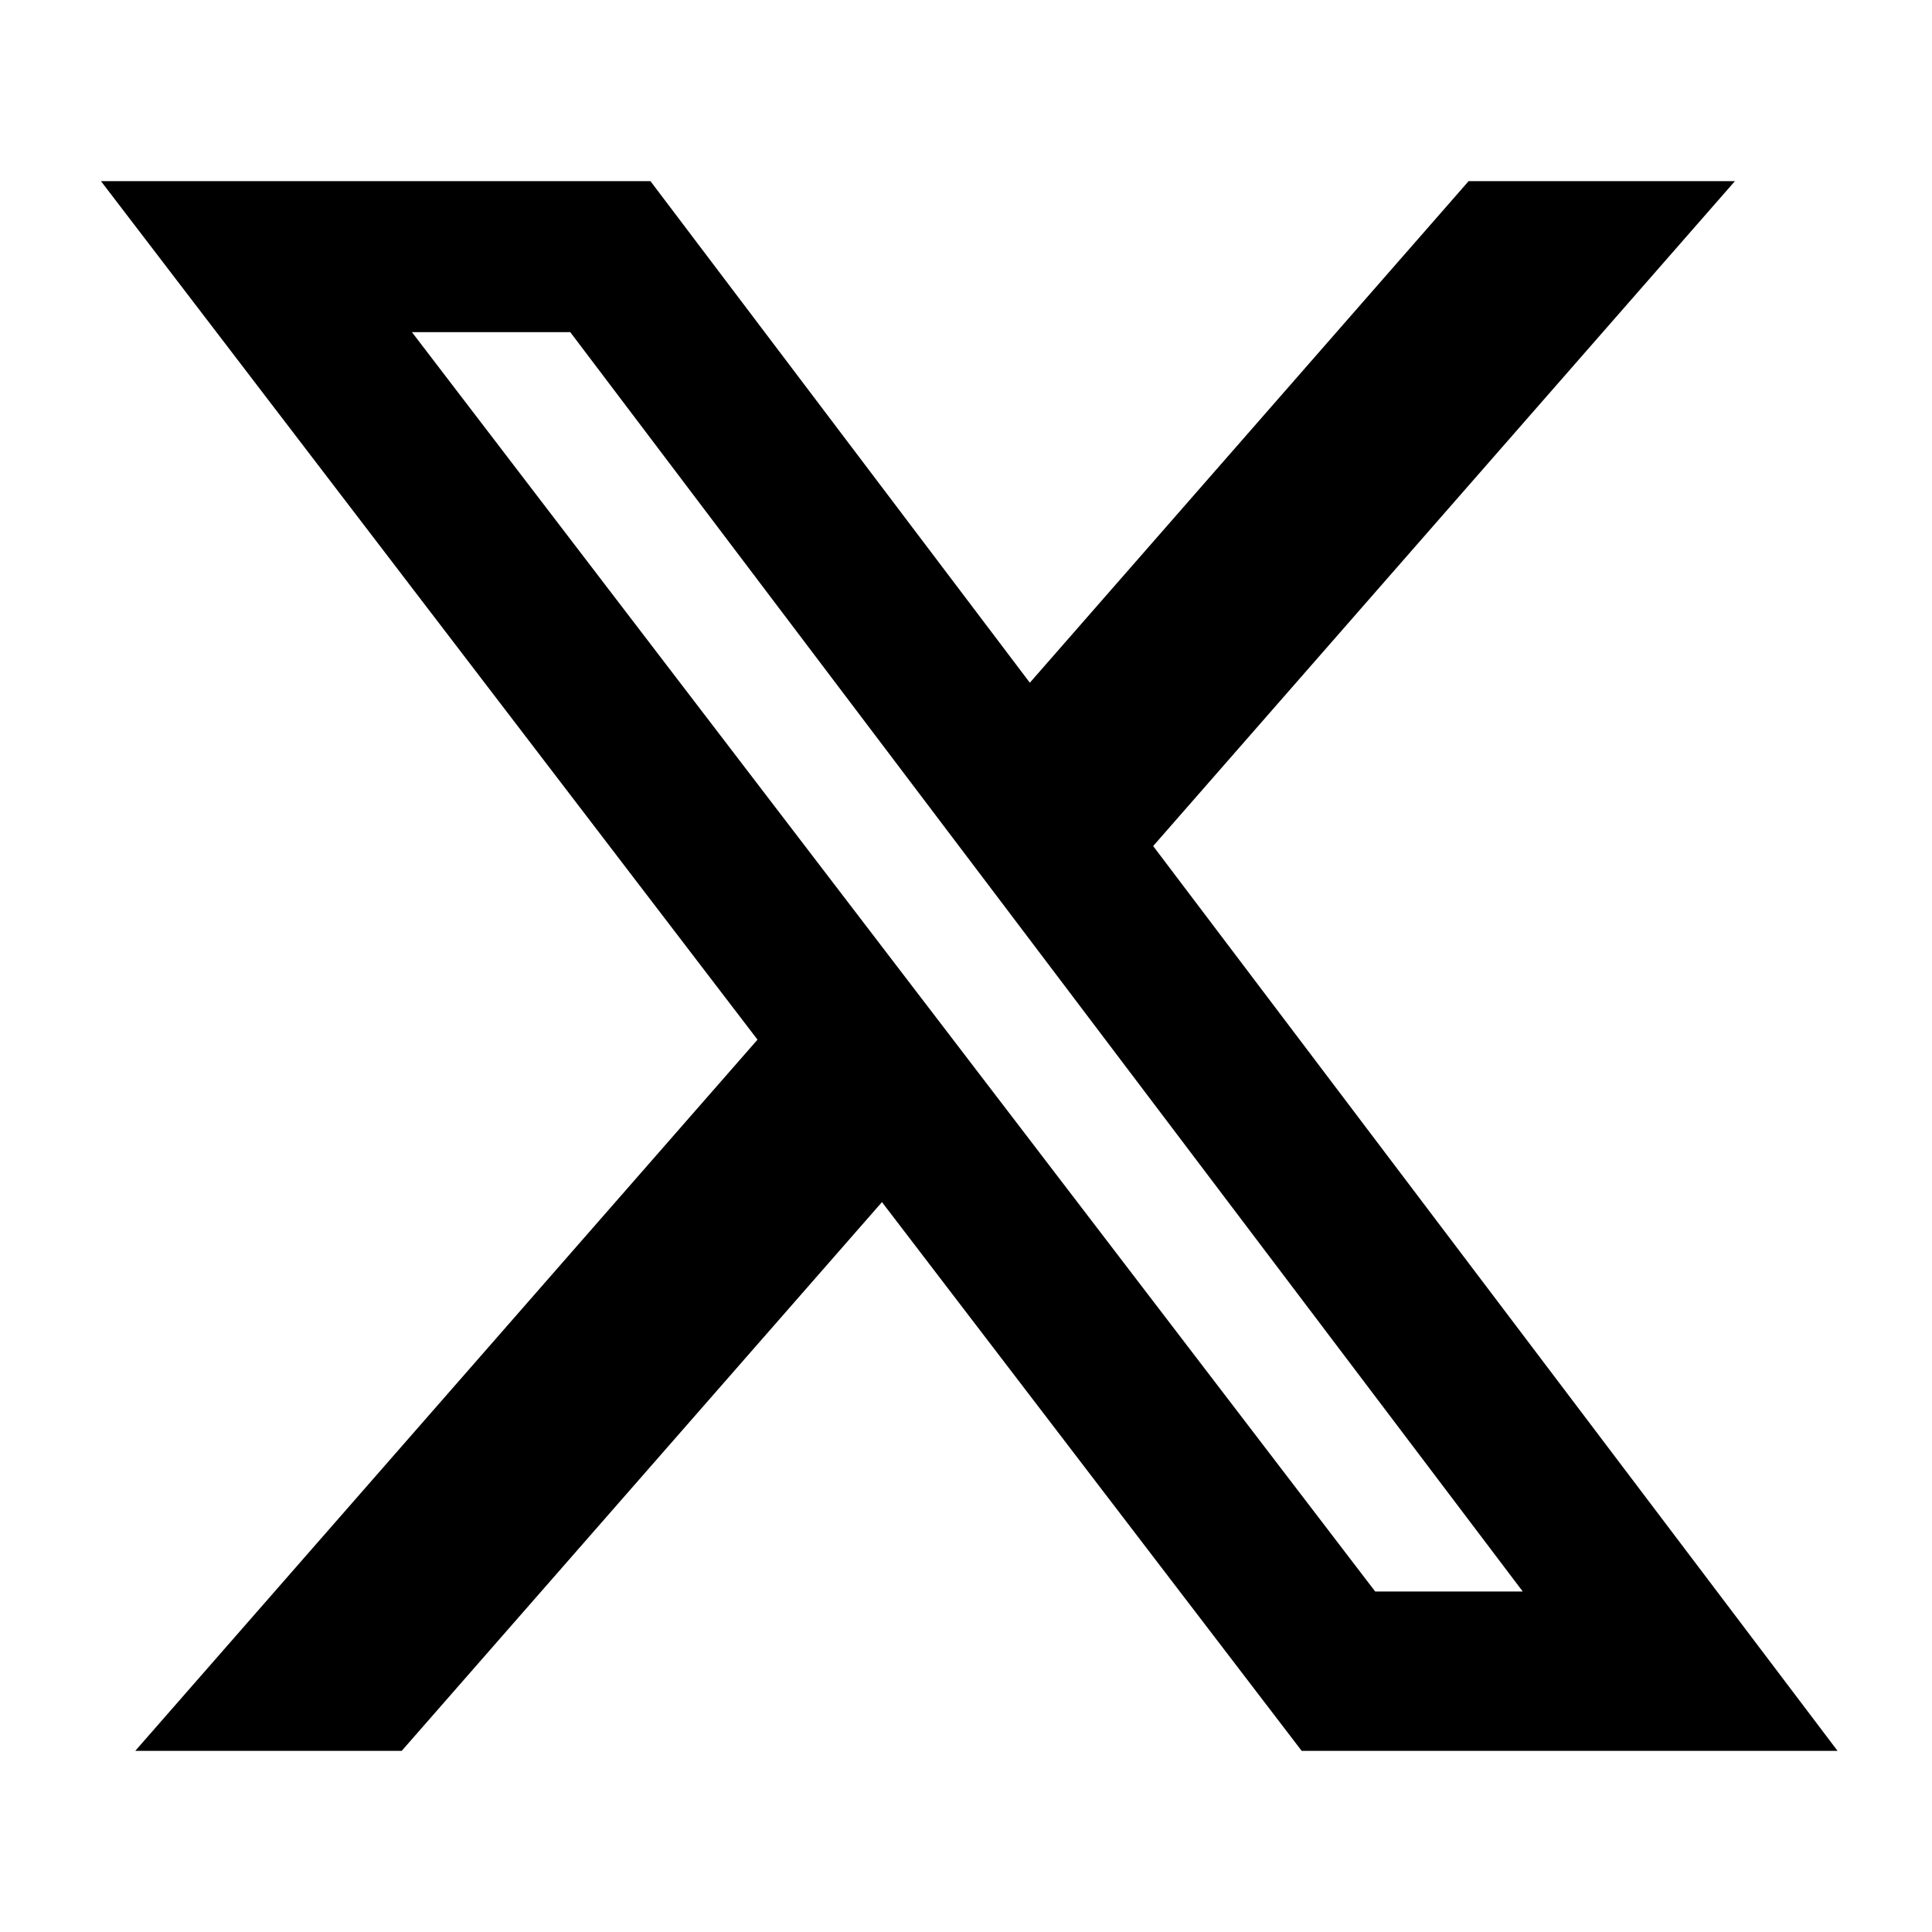
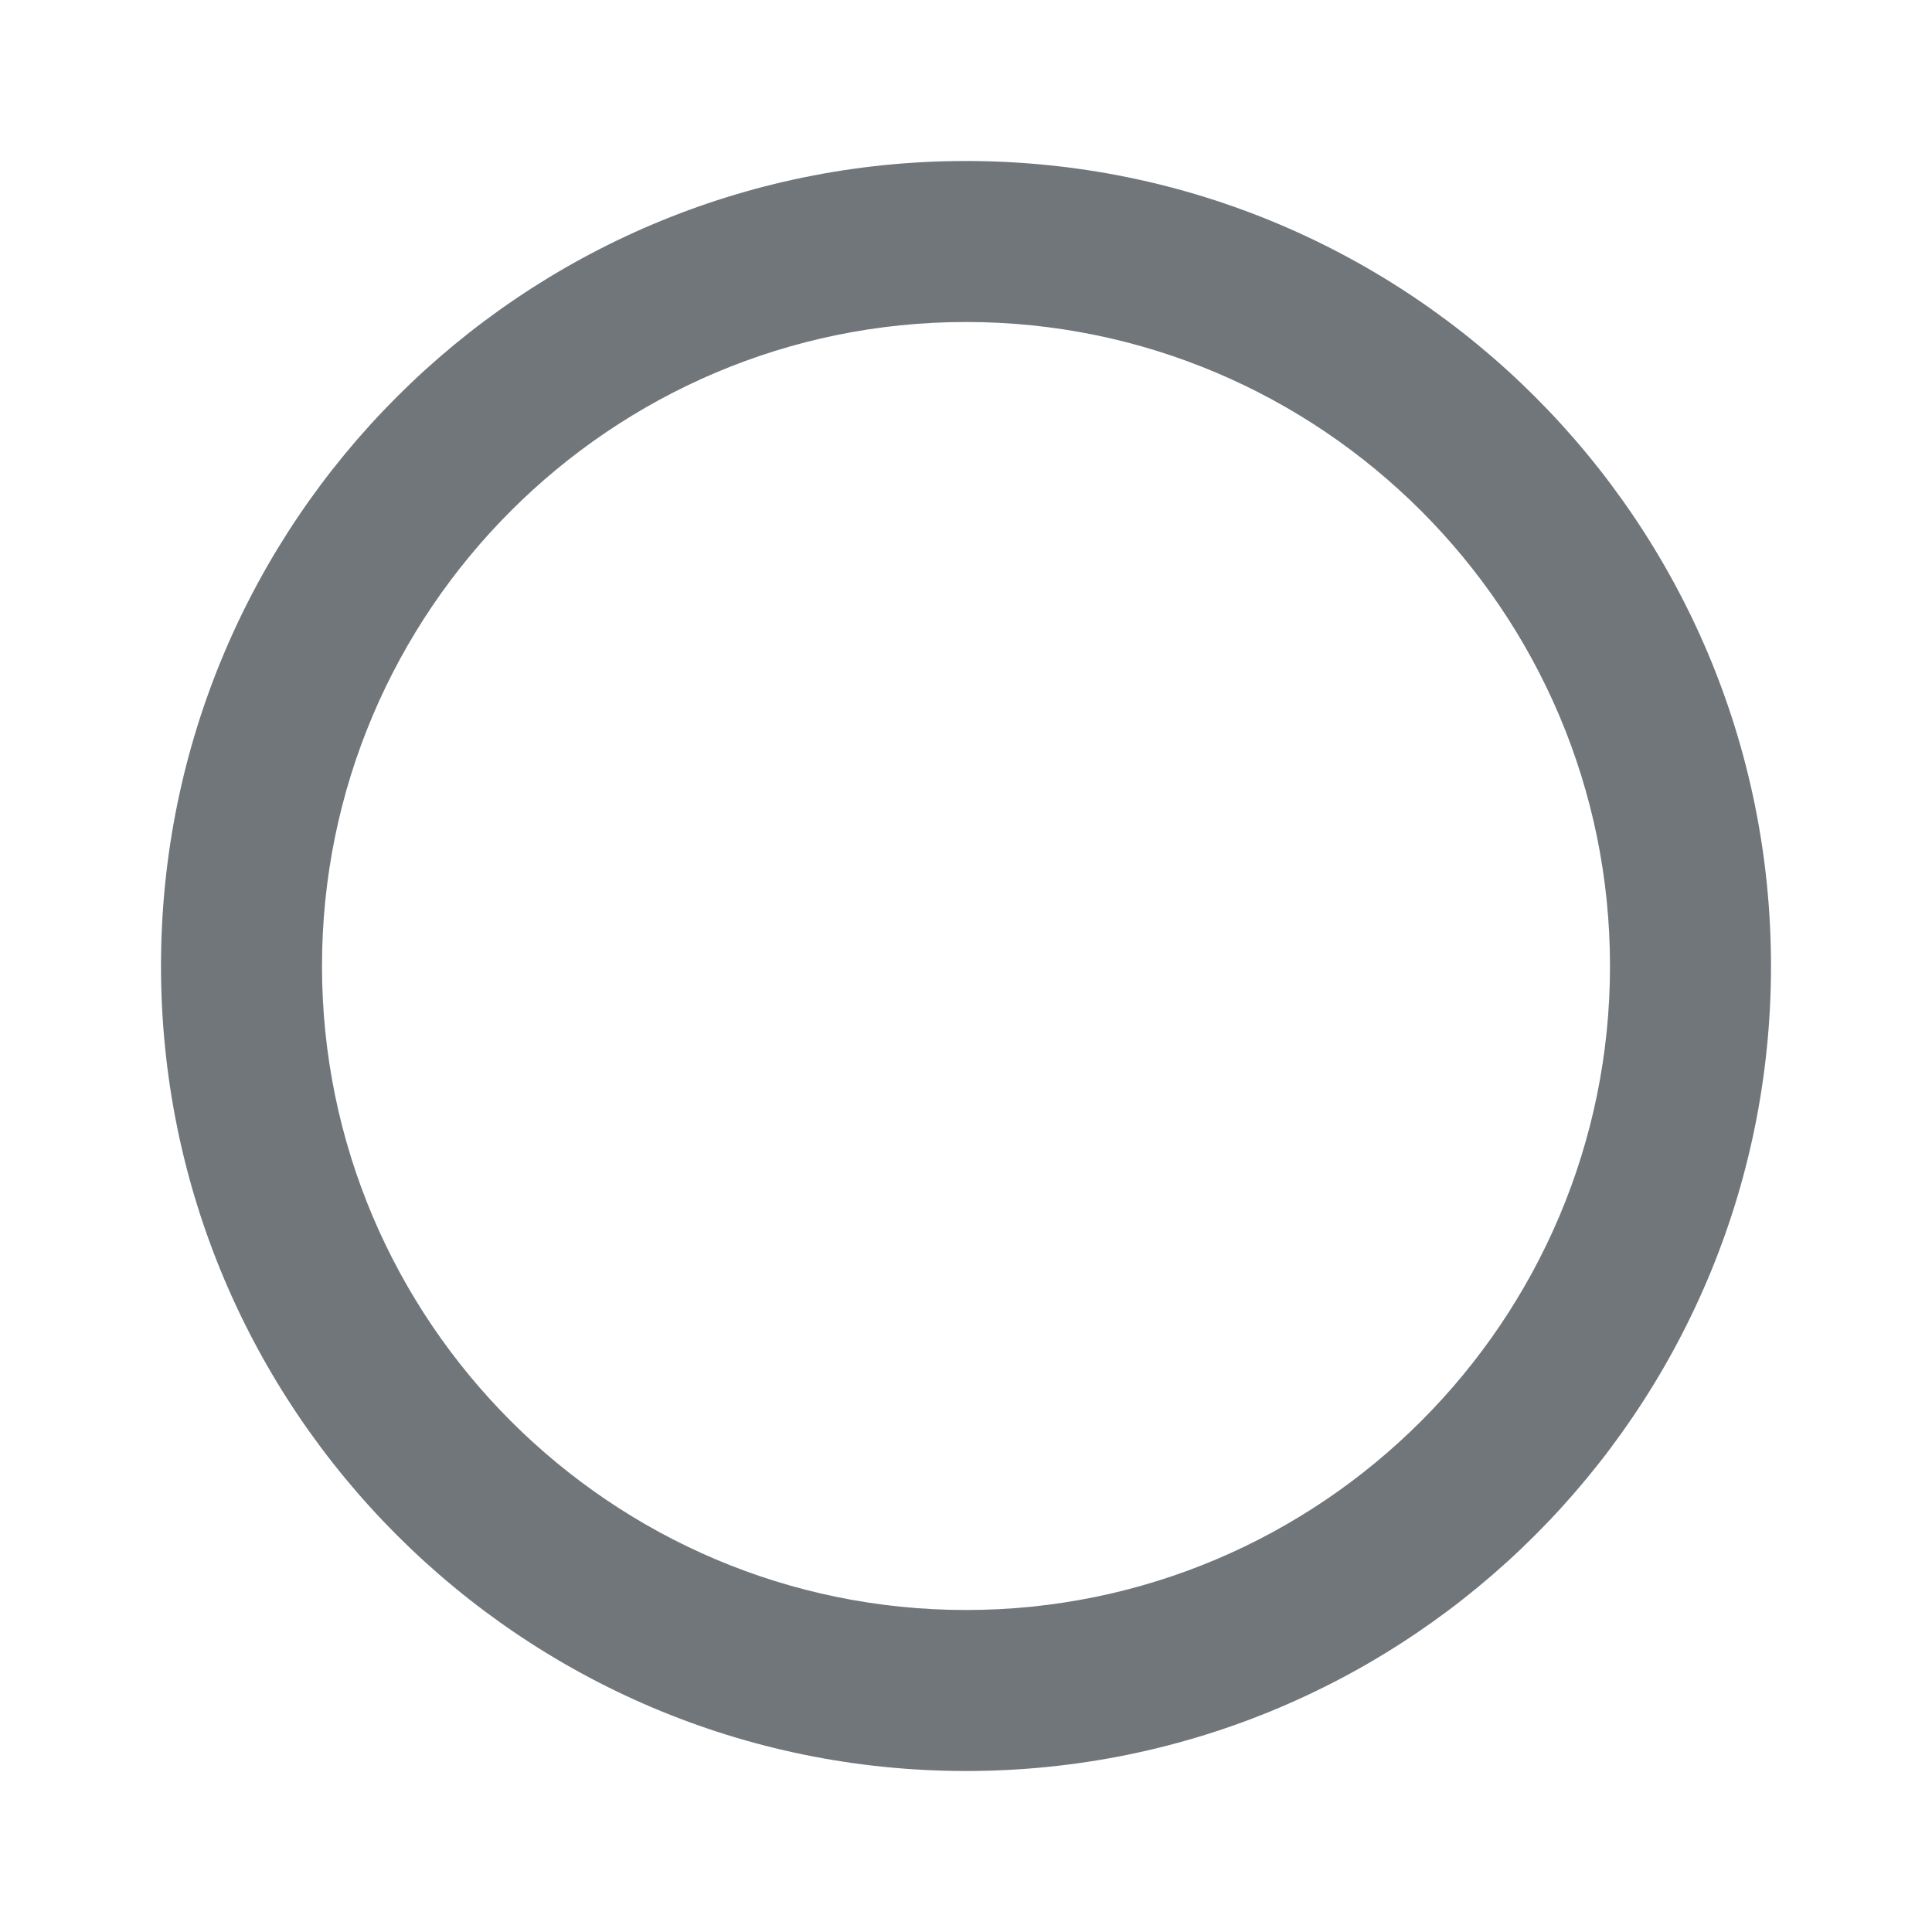
- <svg xmlns="http://www.w3.org/2000/svg" viewBox="0 0 24 24" aria-hidden="true" class="r-4qtqp9 r-yyyyoo r-dnmrzs r-bnwqim r-lrvibr r-m6rgpd r-lrsllp r-1nao33i r-16y2uox r-8kz0gk">
-   <g>
-     <path d="M18.244 2.25h3.308l-7.227 8.26 8.502 11.24H16.17l-5.214-6.817L4.99 21.75H1.68l7.73-8.835L1.254 2.25H8.08l4.713 6.231zm-1.161 17.52h1.833L7.084 4.126H5.117z" />
-   </g>
+ <svg xmlns="http://www.w3.org/2000/svg" width="24" height="24" fill="rgb(113, 118, 123)">
+   <path d="M12 2C6.48 2 2 6.48 2 12s4.48 10 10 10 10-4.48 10-10S17.52 2 12 2zm0 18c-4.41 0-8-3.59-8-8s3.59-8 8-8 8 3.59 8 8-3.59 8-8 8z" />
</svg>
